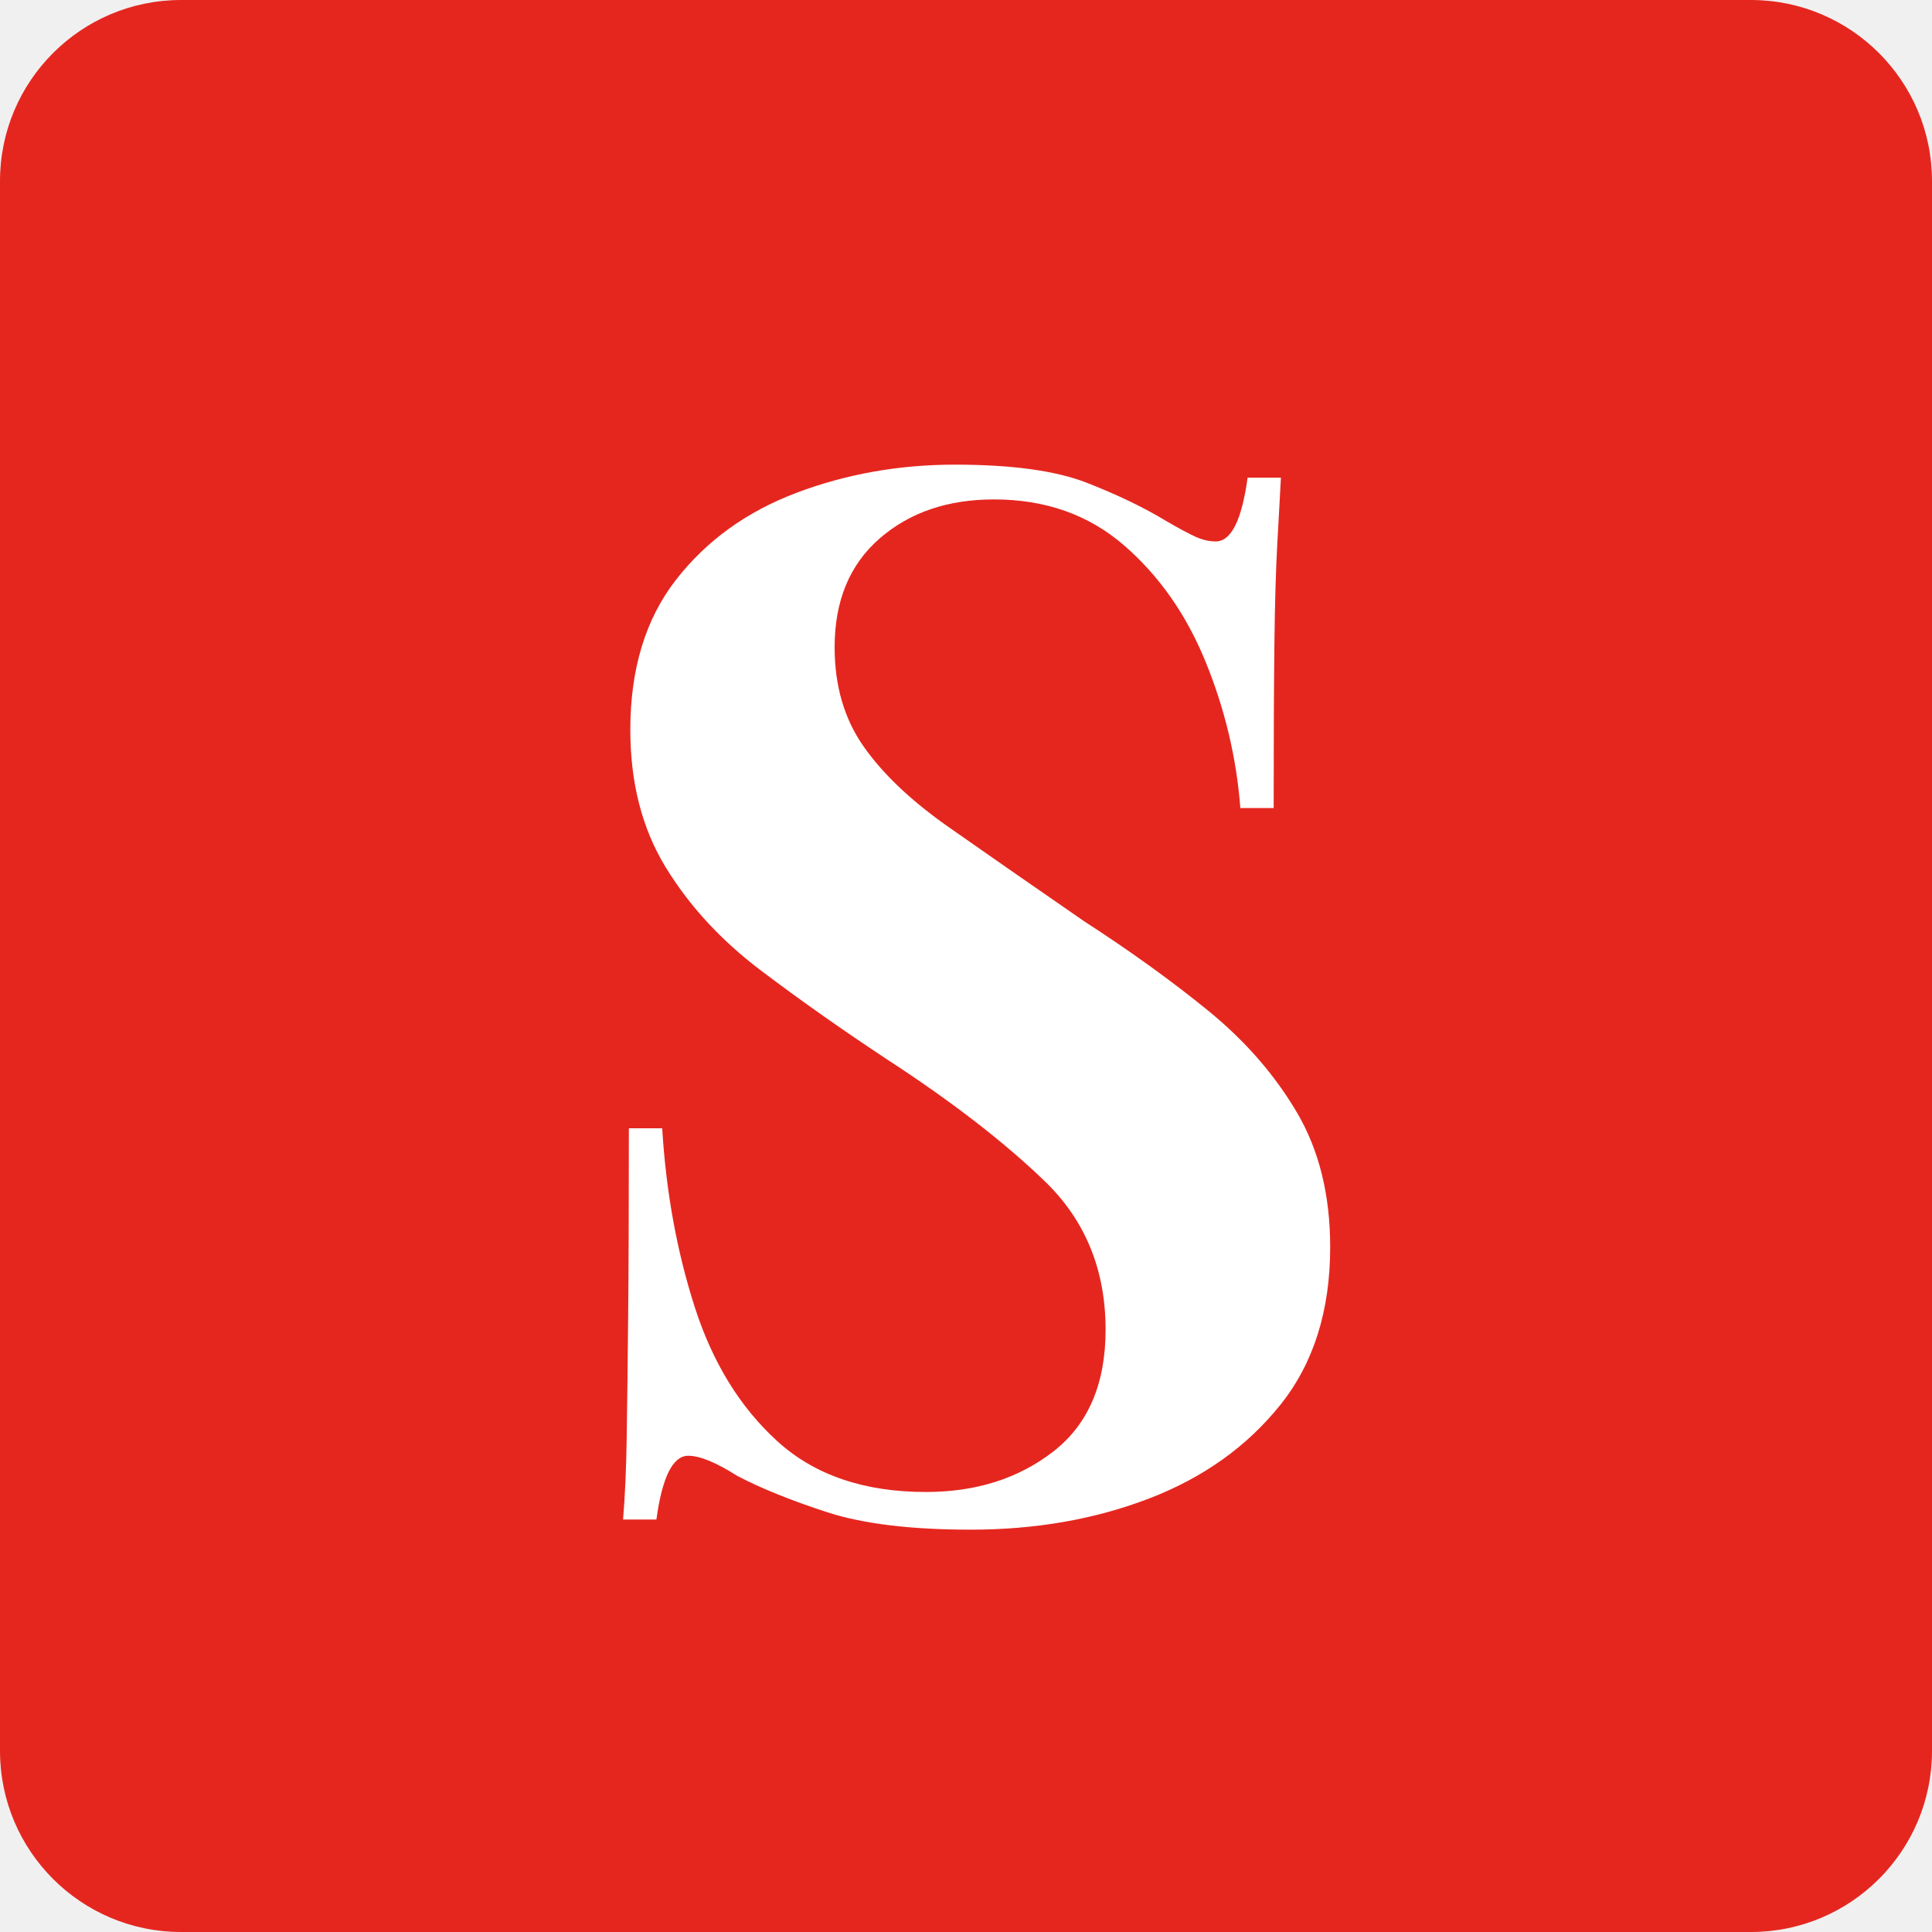
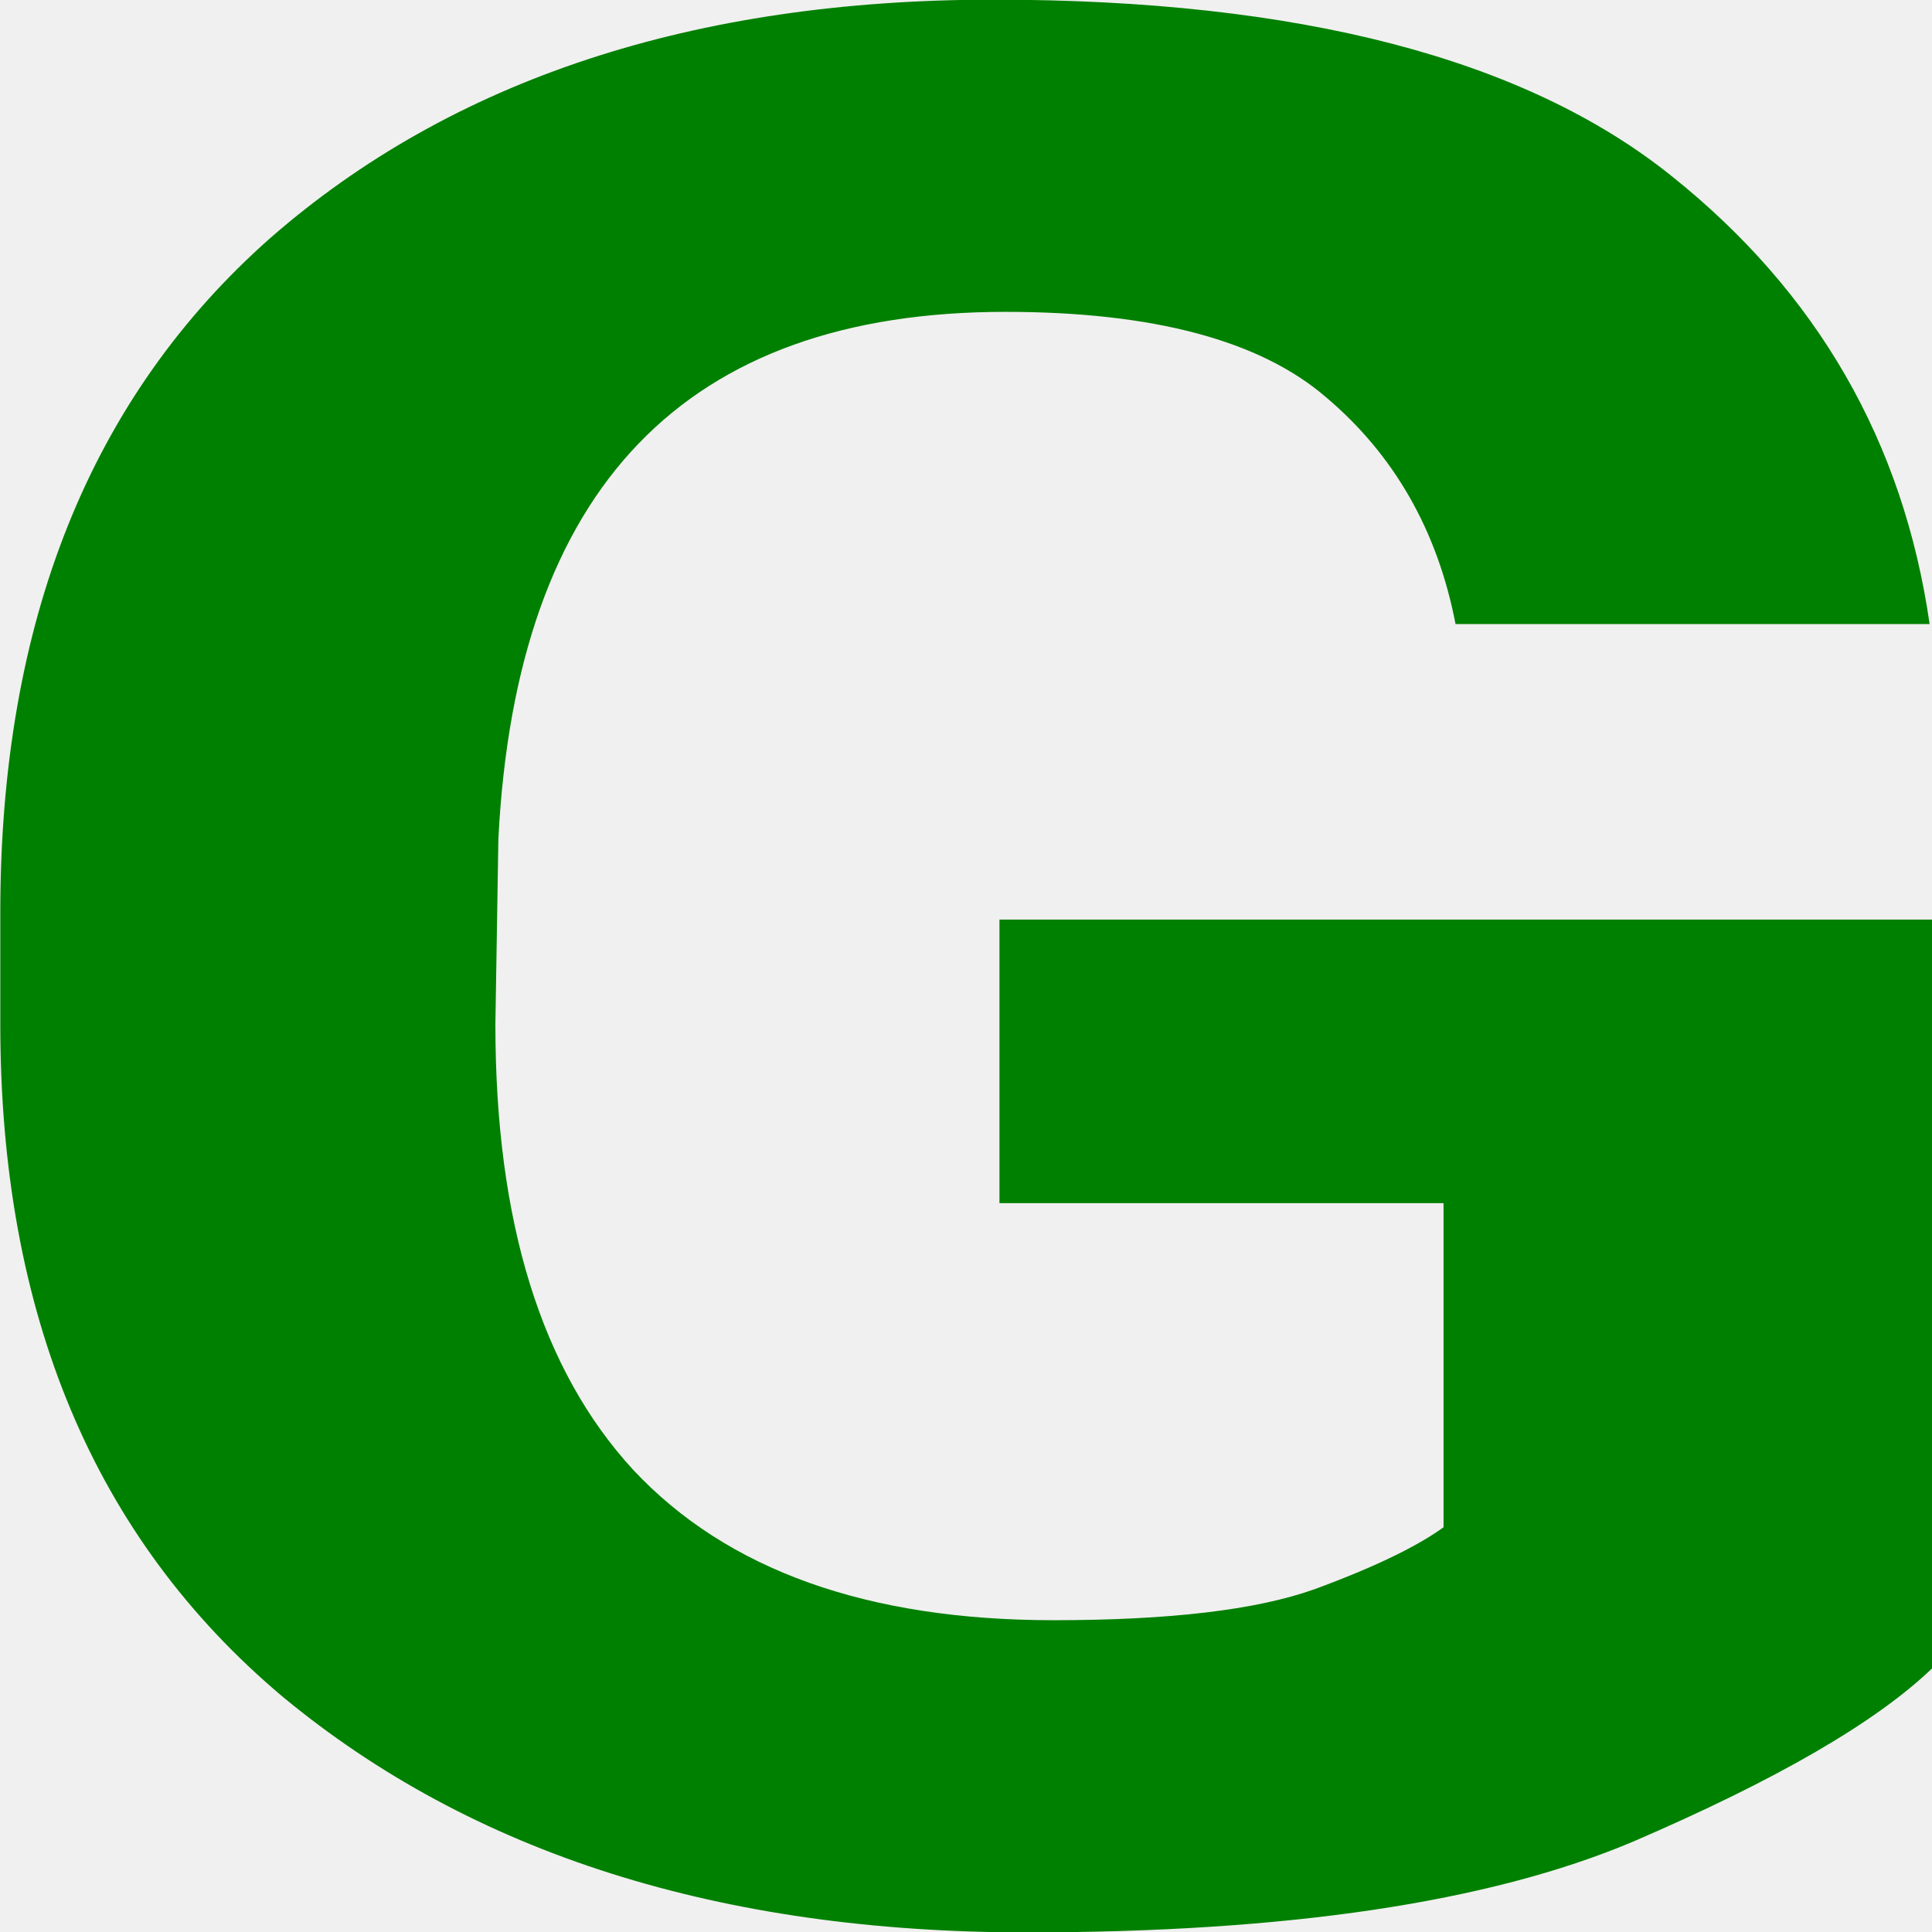
- <svg xmlns="http://www.w3.org/2000/svg" width="32px" height="32px" viewBox="0 0 32 32" version="1.1">
-   <g id="Page-1" stroke="none" stroke-width="1" fill="none" fill-rule="evenodd">
-     <g id="Group">
-       <rect id="Rectangle" fill="#E5261F" x="0" y="0" width="32" height="32" rx="3" />
-       <path d="M16.08,25.336 C17.152,25.336 18.136,25.164 19.032,24.82 C19.928,24.476 20.652,23.96 21.204,23.272 C21.756,22.584 22.032,21.712 22.032,20.656 C22.032,19.792 21.848,19.048 21.48,18.424 C21.112,17.8 20.624,17.24 20.016,16.744 C19.408,16.248 18.72,15.752 17.952,15.256 C17.072,14.648 16.324,14.128 15.708,13.696 C15.092,13.264 14.624,12.82 14.304,12.364 C13.984,11.908 13.824,11.36 13.824,10.72 C13.824,9.952 14.072,9.352 14.568,8.92 C15.064,8.488 15.696,8.272 16.464,8.272 C17.312,8.272 18.028,8.524 18.612,9.028 C19.196,9.532 19.648,10.176 19.968,10.96 C20.288,11.744 20.48,12.552 20.544,13.384 L20.544,13.384 L21.096,13.384 C21.096,12.264 21.1,11.36 21.108,10.672 C21.116,9.984 21.132,9.428 21.156,9.004 L21.17,8.757 C21.188,8.437 21.203,8.155 21.216,7.912 L21.216,7.912 L20.664,7.912 C20.568,8.616 20.392,8.968 20.136,8.968 C20.024,8.968 19.908,8.94 19.788,8.884 C19.668,8.828 19.512,8.744 19.32,8.632 C18.952,8.408 18.512,8.196 18,7.996 C17.488,7.796 16.76,7.696 15.816,7.696 C14.888,7.696 14.012,7.852 13.188,8.164 C12.364,8.476 11.7,8.956 11.196,9.604 C10.692,10.252 10.44,11.08 10.44,12.088 C10.44,12.968 10.636,13.728 11.028,14.368 C11.42,15.008 11.944,15.576 12.6,16.072 C13.256,16.568 13.96,17.064 14.712,17.56 C15.768,18.248 16.632,18.916 17.304,19.564 C17.976,20.212 18.312,21.032 18.312,22.024 C18.312,22.92 18.024,23.592 17.448,24.04 C16.872,24.488 16.168,24.712 15.336,24.712 C14.312,24.712 13.492,24.432 12.876,23.872 C12.26,23.312 11.804,22.572 11.508,21.652 C11.212,20.732 11.032,19.744 10.968,18.688 L10.968,18.688 L10.416,18.688 C10.416,19.952 10.412,20.996 10.404,21.82 C10.396,22.644 10.388,23.312 10.38,23.824 C10.372,24.336 10.352,24.784 10.32,25.168 L10.32,25.168 L10.872,25.168 C10.968,24.464 11.144,24.112 11.4,24.112 C11.592,24.112 11.864,24.224 12.216,24.448 C12.616,24.656 13.112,24.856 13.704,25.048 C14.296,25.24 15.088,25.336 16.08,25.336 Z" id="S" fill="#FFFFFF" fill-rule="nonzero" />
-     </g>
+ <svg xmlns="http://www.w3.org/2000/svg" width="11.289mm" height="11.289mm" viewBox="0 0 11.289 11.289" version="1.1" id="svg8">
+   <defs id="defs2" />
+   <g id="layer1" transform="translate(-32.02106,-110.9437)">
+     <text xml:space="preserve" style="font-style:normal;font-weight:normal;font-size:17.329px;line-height:1.25;font-family:sans-serif;fill:#008000;fill-opacity:1;stroke:none;stroke-width:0.433" x="27.742" y="136.984" id="text12" transform="scale(1.12207,0.89121)">
+       <tspan id="tspan10" x="27.742" y="136.984" style="font-style:normal;font-variant:normal;font-weight:bold;font-stretch:normal;font-family:Roboto;-inkscape-font-specification:'Roboto Bold';fill:#008000;stroke-width:0.433">G<tspan style="font-style:normal;font-variant:normal;font-weight:bold;font-stretch:normal;font-family:Roboto;-inkscape-font-specification:'Roboto Bold';fill:#000000;stroke-width:0.433" id="tspan837" />
+       </tspan>
+     </text>
  </g>
</svg>
